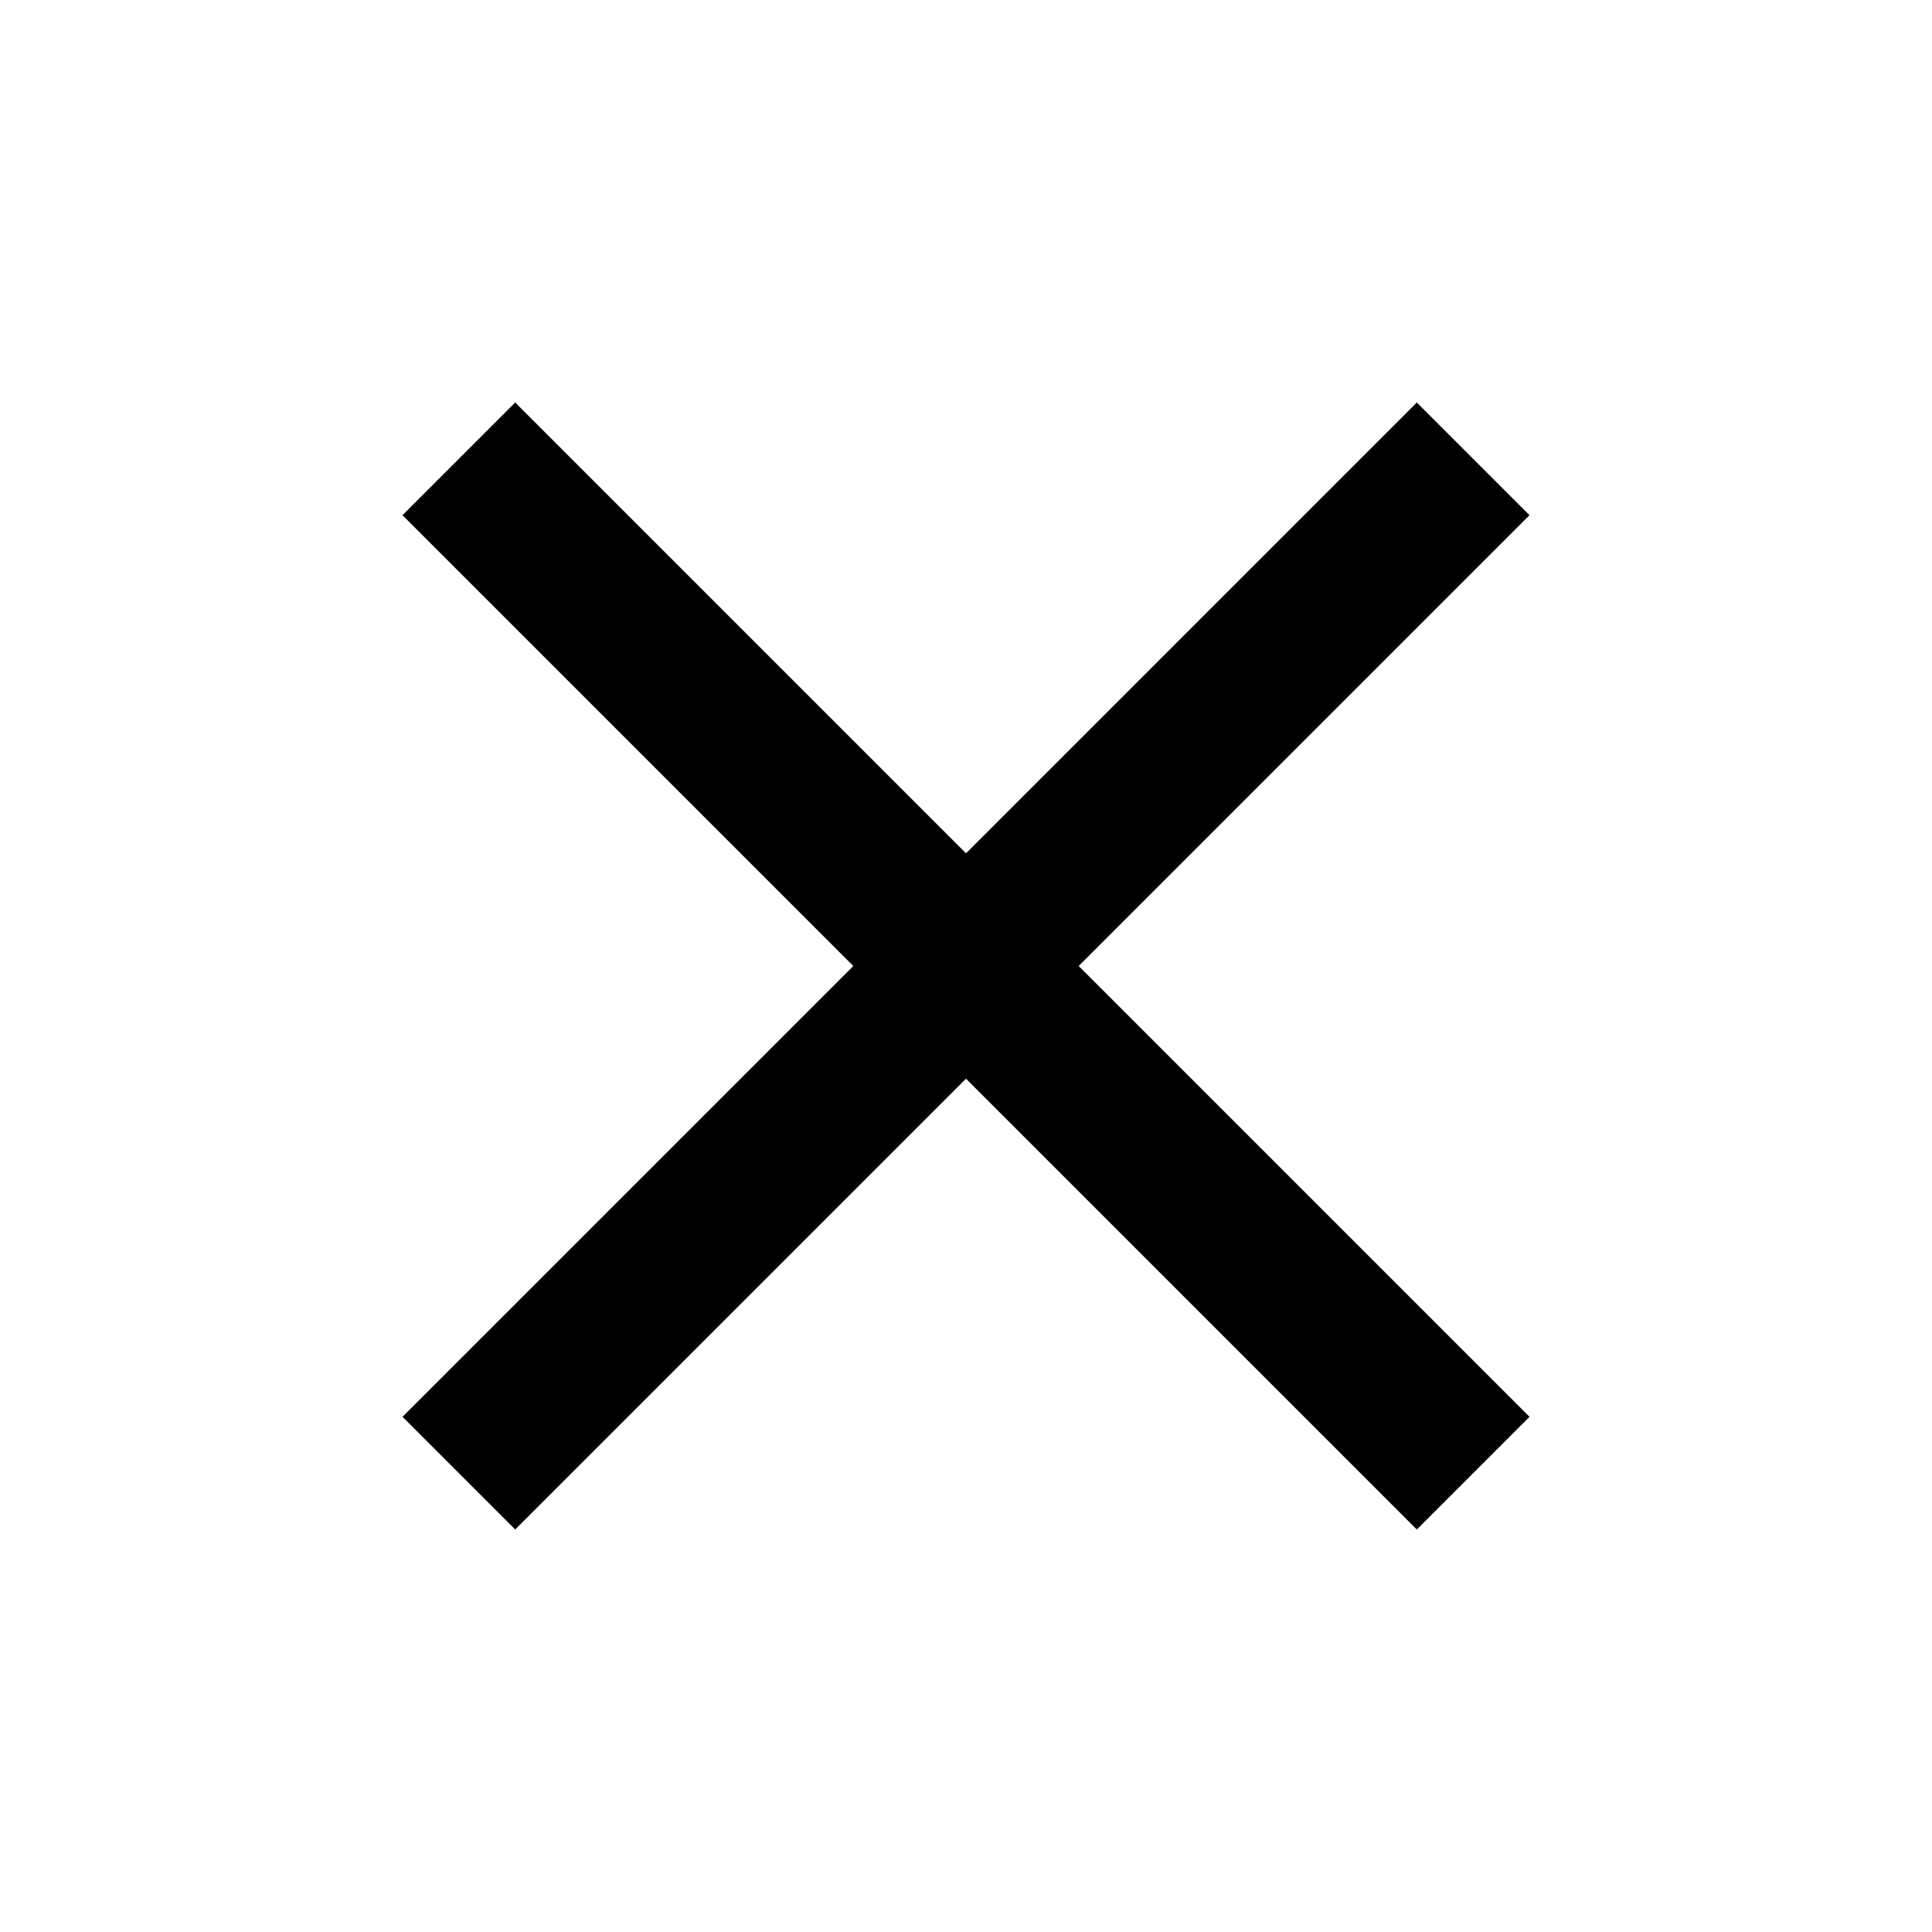
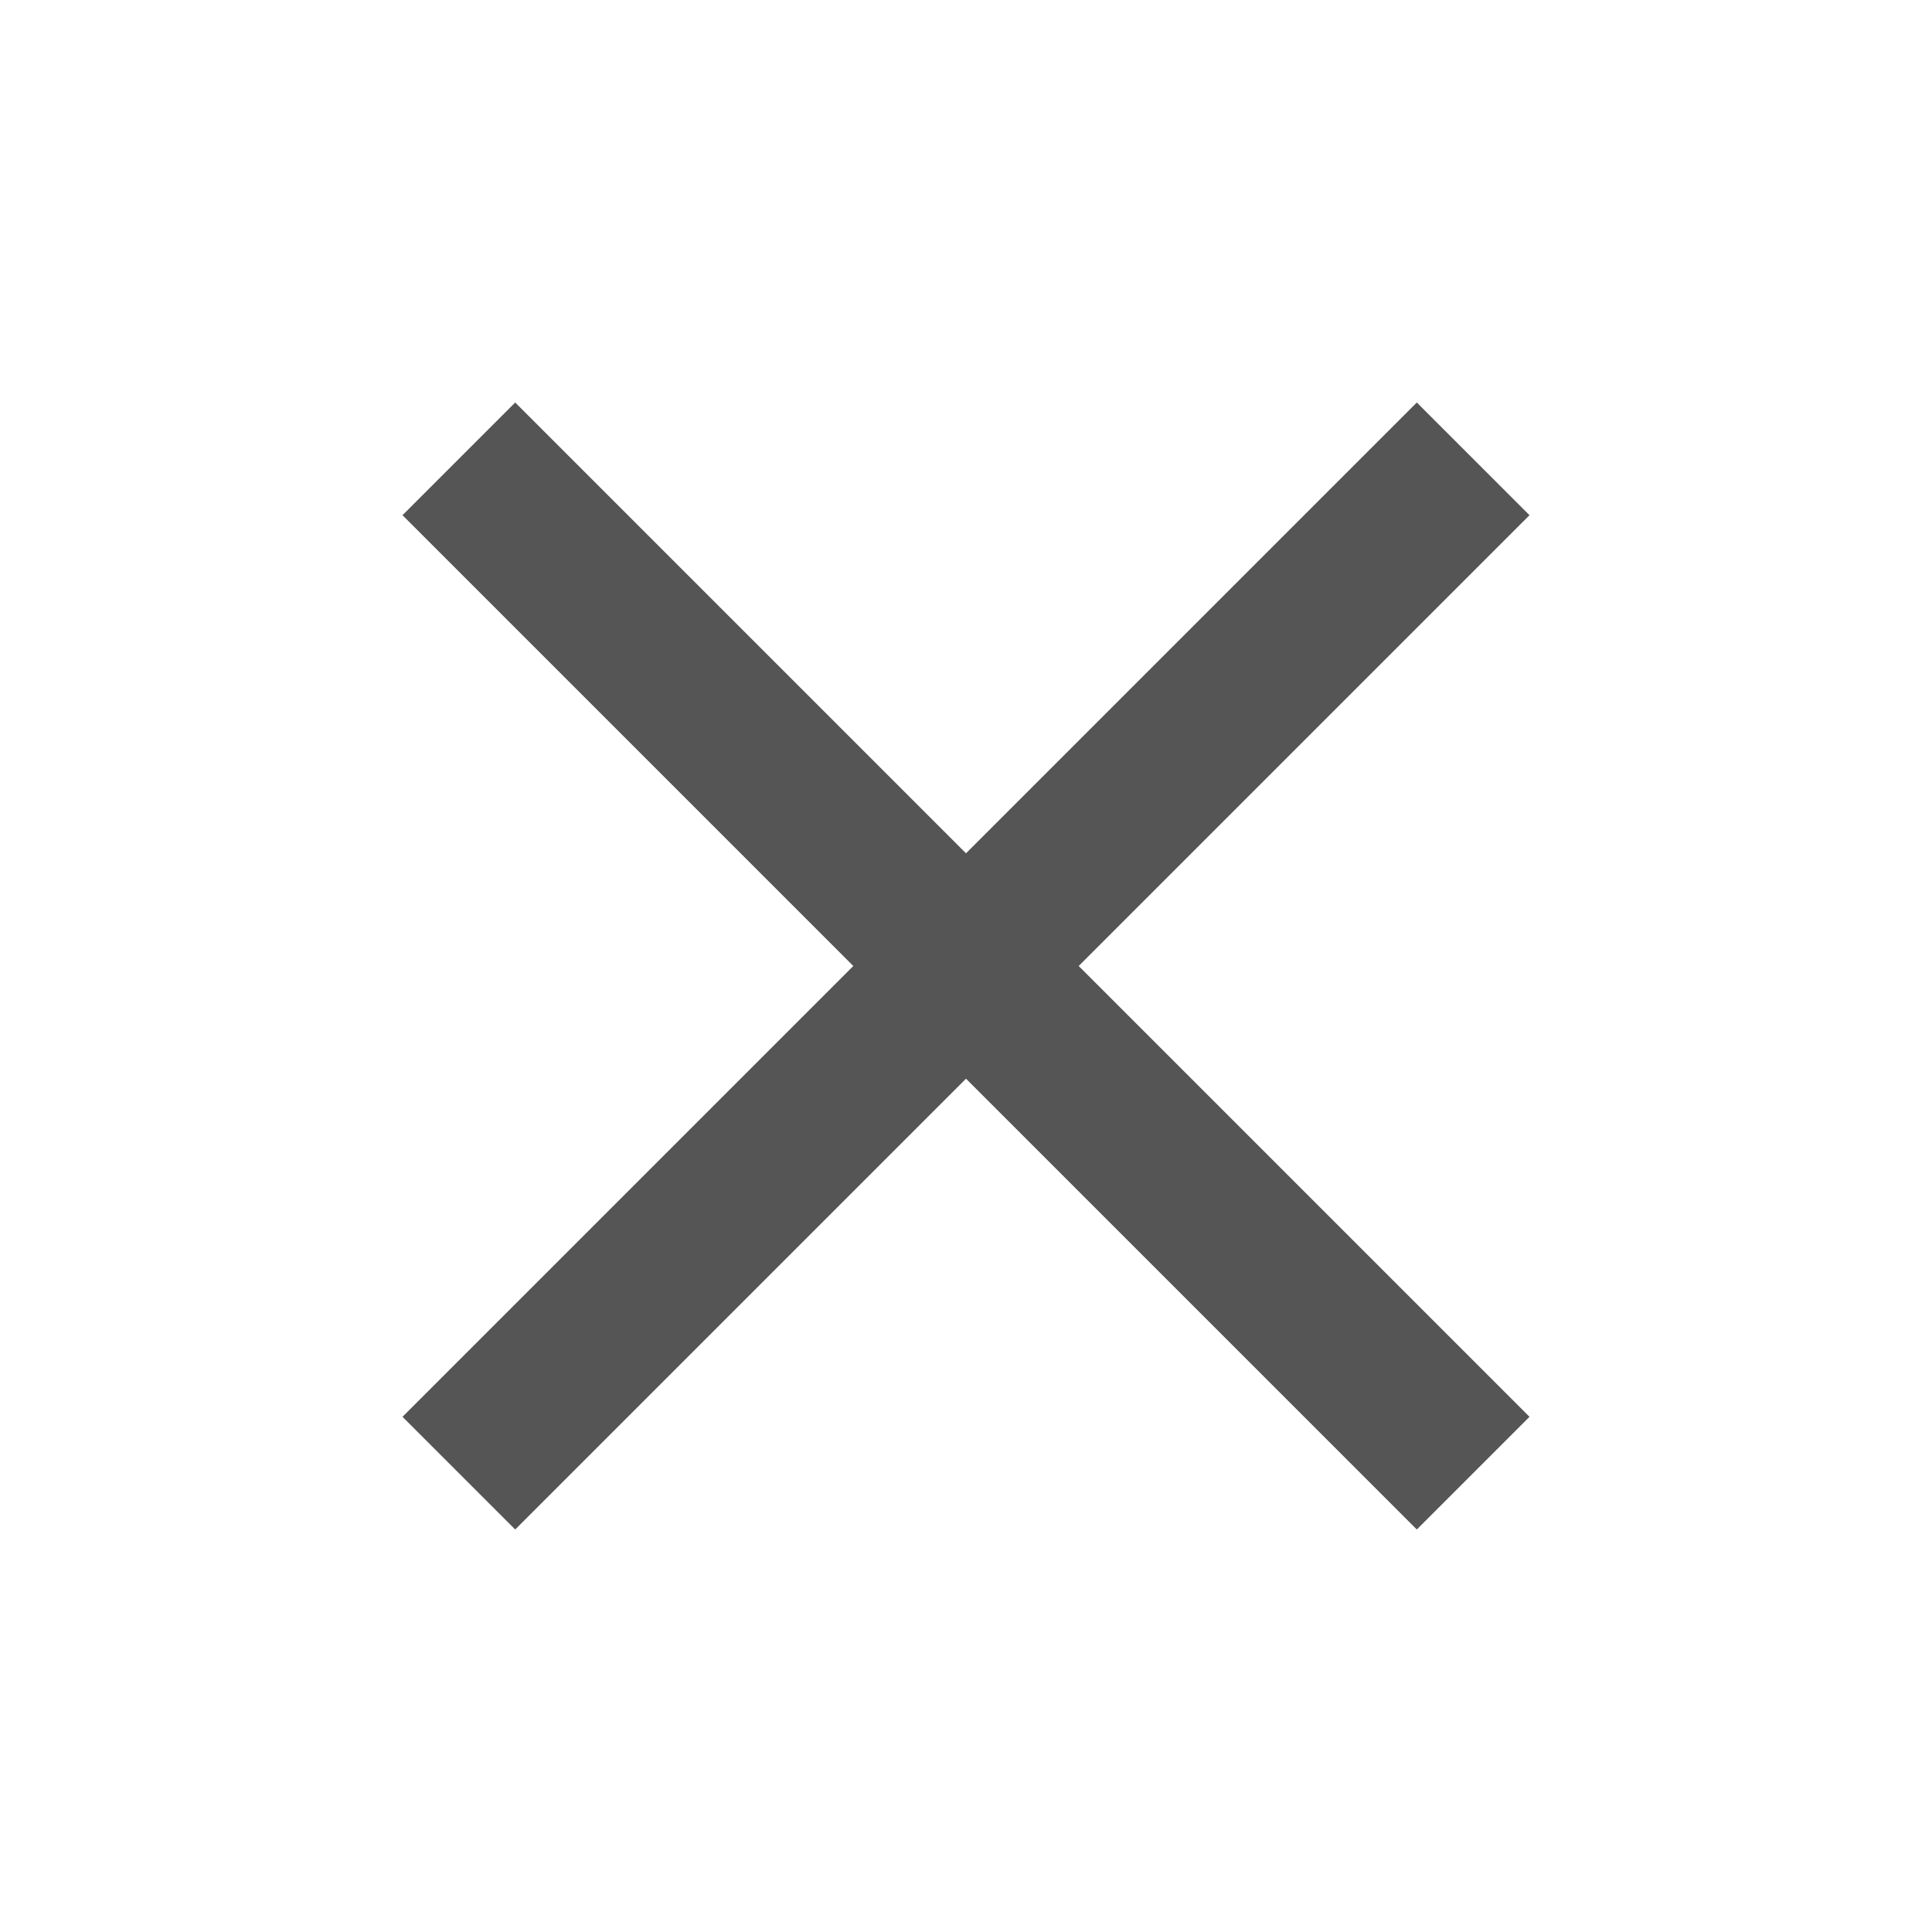
- <svg xmlns="http://www.w3.org/2000/svg" height="24px" viewBox="0 -960 960 960" width="24px" fill="#000">
+ <svg xmlns="http://www.w3.org/2000/svg" height="24px" viewBox="0 -960 960 960" width="24px" fill="#555">
  <path d="m256-200-56-56 224-224-224-224 56-56 224 224 224-224 56 56-224 224 224 224-56 56-224-224-224 224Z" />
</svg>
